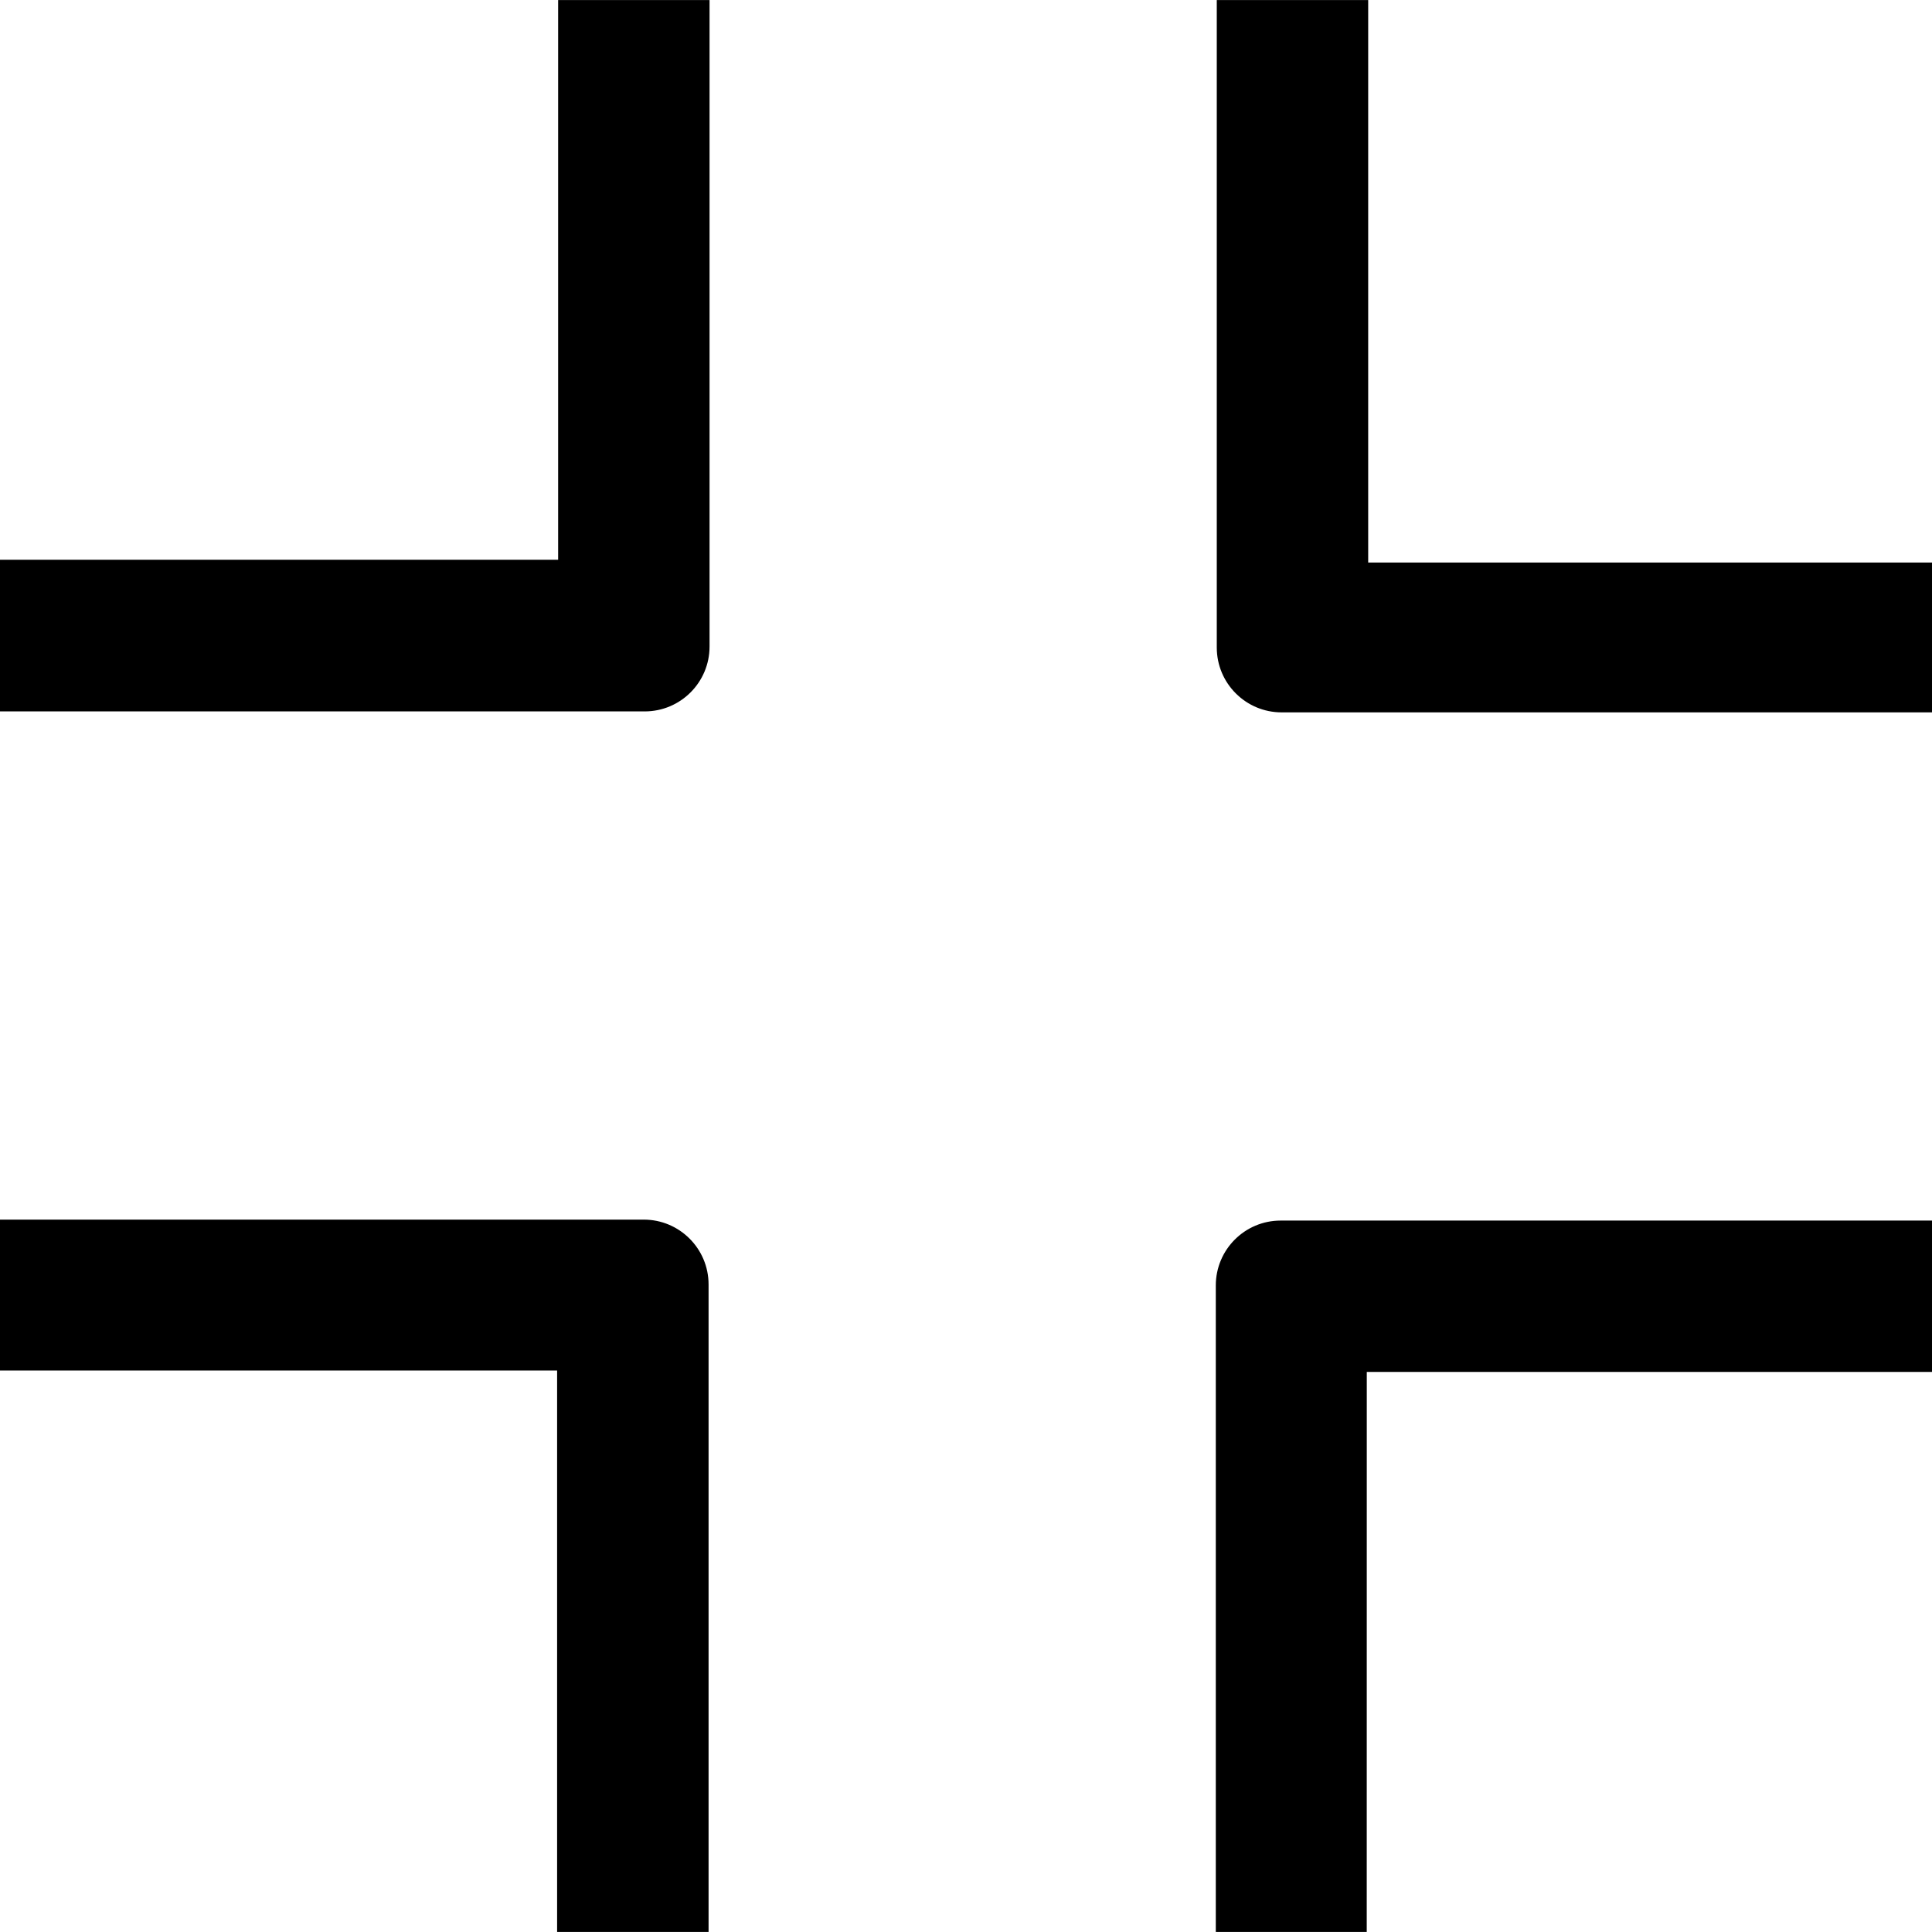
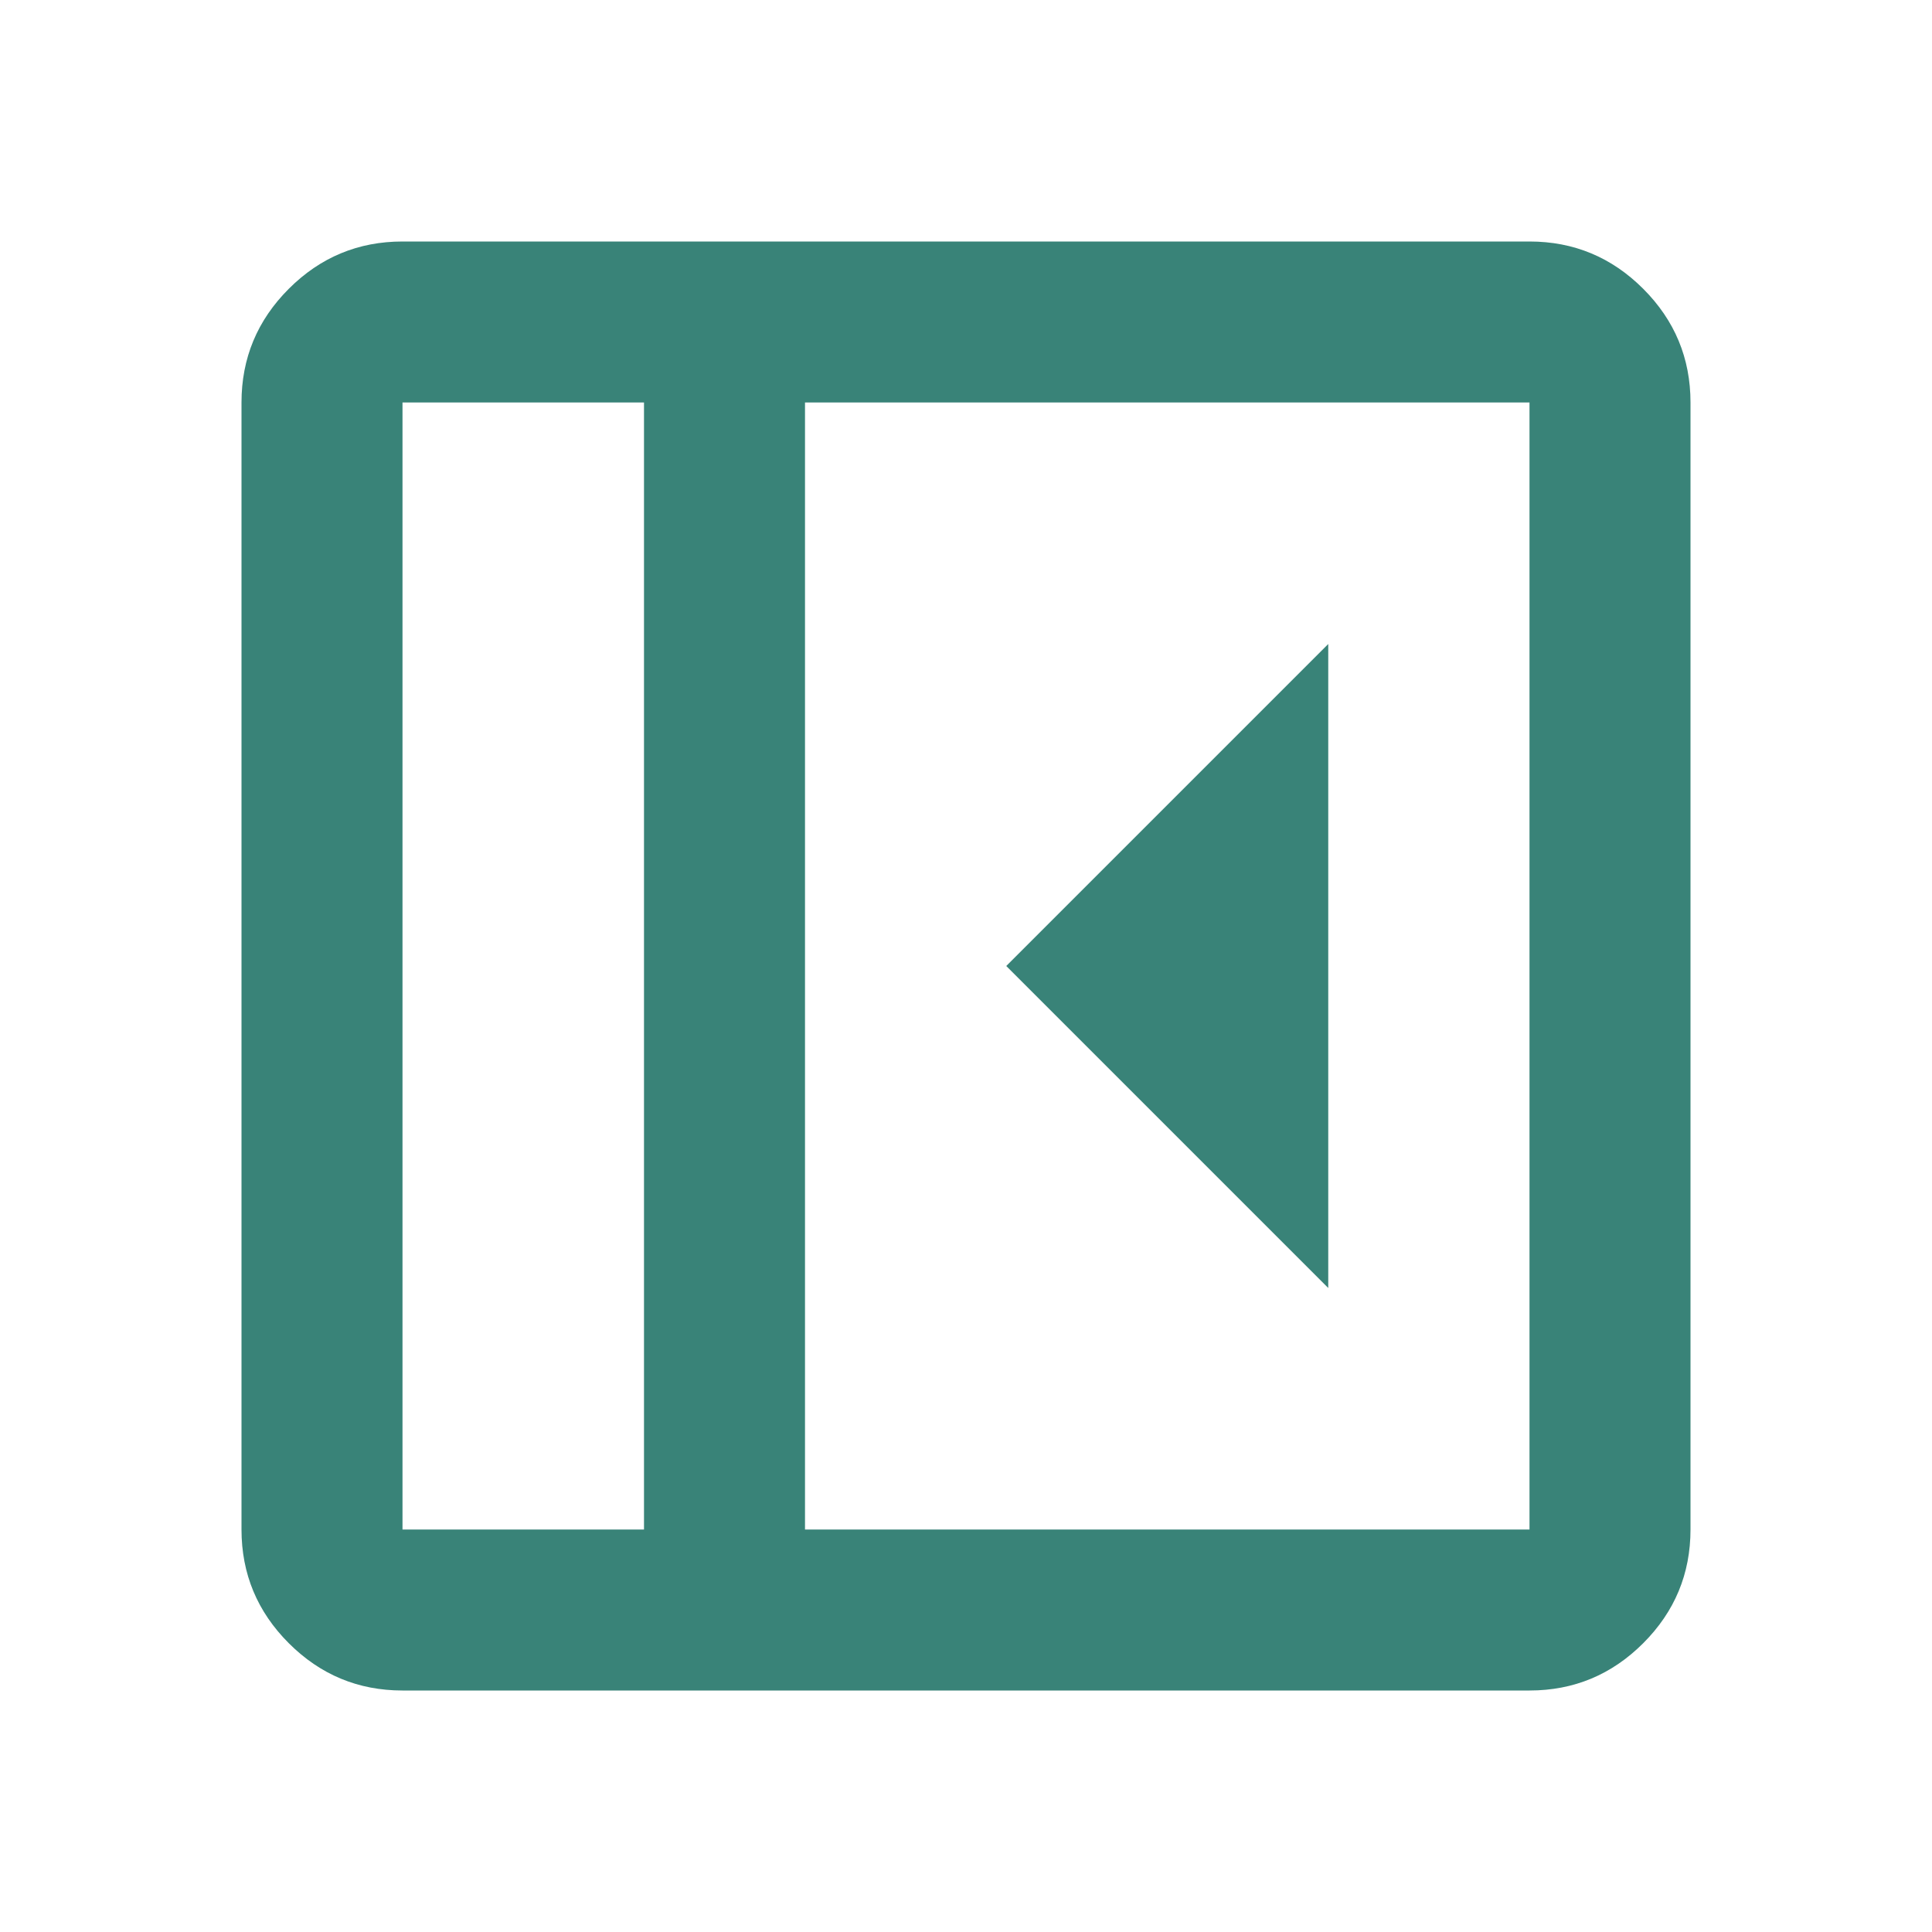
- <svg xmlns="http://www.w3.org/2000/svg" version="1.1" id="Layer_1" x="0px" y="0px" width="32px" height="32px" viewBox="0 0 122.88 122.871" enable-background="new 0 0 122.88 122.871" xml:space="preserve">
-   <g>
-     <path d="M122.88,35.775v9.529H81.515c-2.278,0-4.125-1.847-4.125-4.125V0h9.63v35.775H122.88L122.88,35.775z M35.499,0h9.63v41.118 c0,2.278-1.847,4.125-4.125,4.125H0v-9.644h35.499V0L35.499,0z M0,87.164v-9.598h40.942c2.277,0,4.125,1.846,4.125,4.125v41.18 h-9.633V87.164H0L0,87.164z M77.328,122.871V81.752c0-2.277,1.847-4.125,4.125-4.125h41.427v9.625H86.931 c0,12.338-0.003,23.271-0.003,35.619H77.328L77.328,122.871z" />
-   </g>
+ <svg xmlns="http://www.w3.org/2000/svg" height="24px" viewBox="0 -960 960 960" width="24px" fill="#398378">
+   <path d="M660-320v-320L500-480l160 160ZM200-120q-33 0-56.5-23.5T120-200v-560q0-33 23.5-56.5T200-840h560q33 0 56.5 23.5T840-760v560q0 33-23.5 56.5T760-120H200Zm120-80v-560H200v560h120Zm80 0h360v-560H400v560Zm-80 0H200h120Z" />
</svg>
